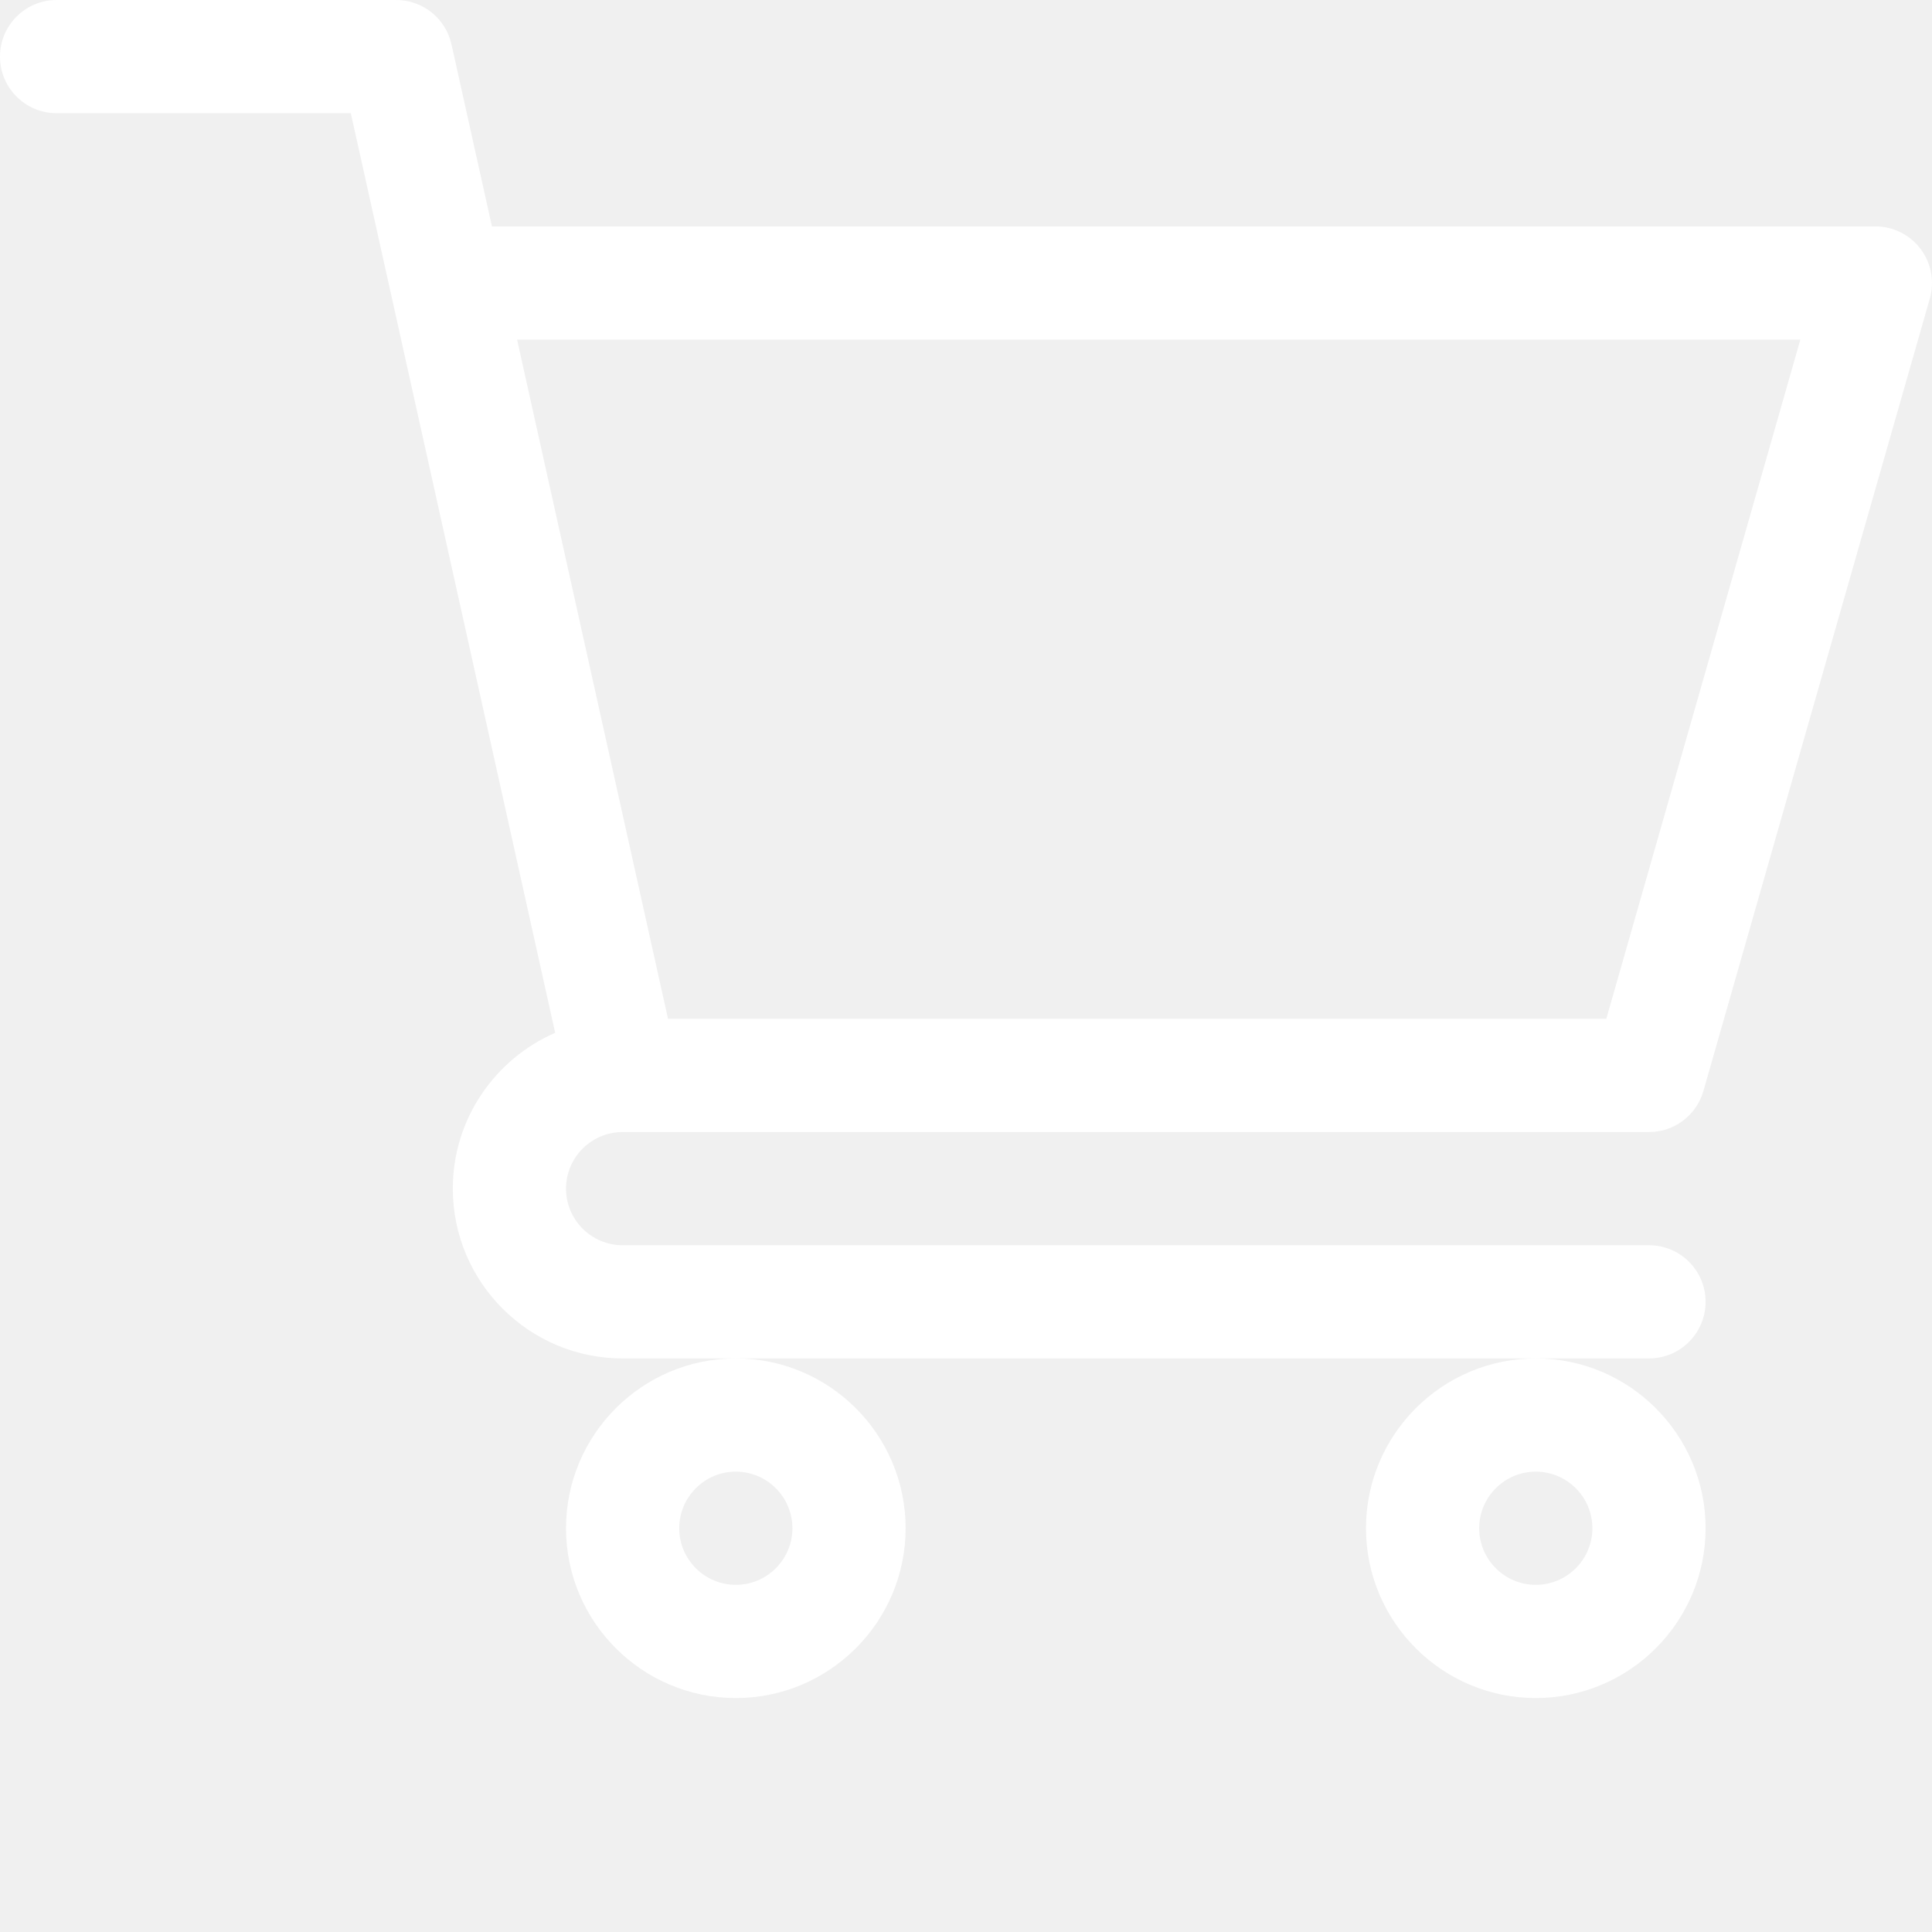
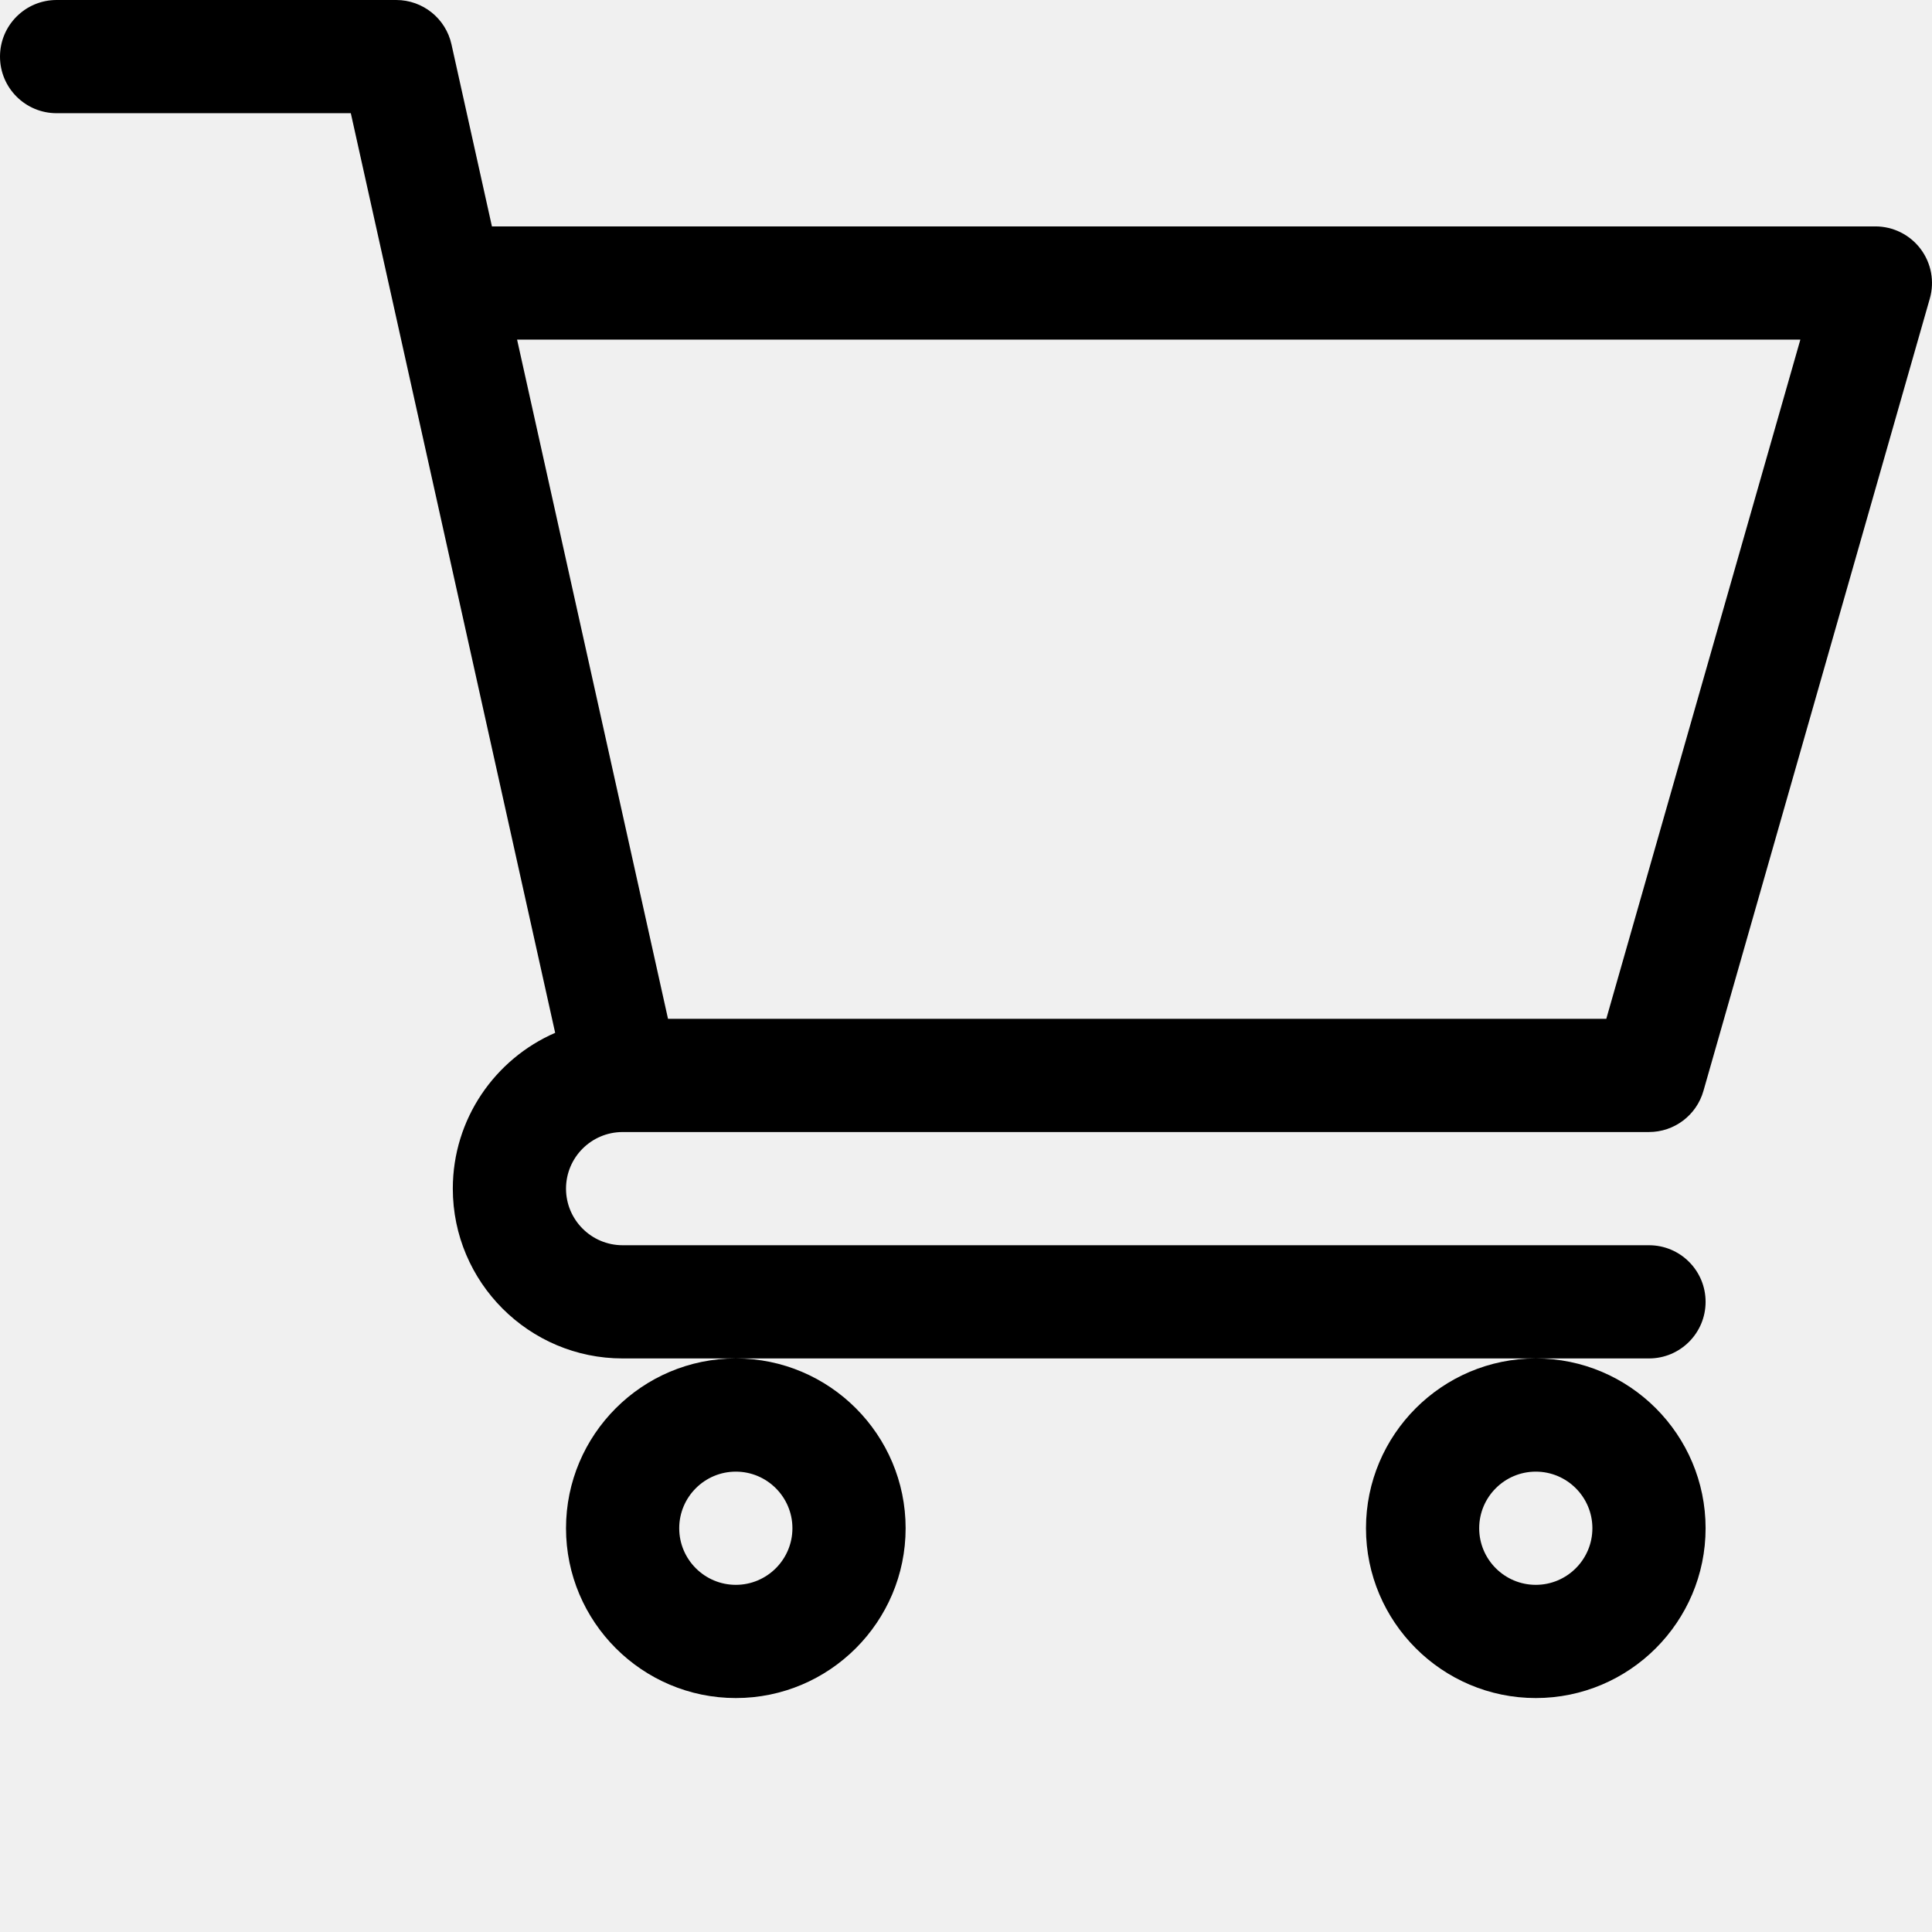
<svg xmlns="http://www.w3.org/2000/svg" version="1.1" width="512" height="512" x="0" y="0" viewBox="0 0 512 512" style="enable-background:new 0 0 512 512" xml:space="preserve">
  <g>
-     <path d="M164.96 300.004h.024c.02 0 .04-.004.059-.004H437a15.003 15.003 0 0 0 14.422-10.879l60-210a15.003 15.003 0 0 0-2.445-13.152A15.006 15.006 0 0 0 497 60H130.367l-10.722-48.254A15.003 15.003 0 0 0 105 0H15C6.715 0 0 6.715 0 15s6.715 15 15 15h77.969c1.898 8.55 51.312 230.918 54.156 243.71C131.184 280.64 120 296.536 120 315c0 24.812 20.188 45 45 45h272c8.285 0 15-6.715 15-15s-6.715-15-15-15H165c-8.27 0-15-6.73-15-15 0-8.258 6.707-14.977 14.96-14.996zM477.114 90l-51.43 180H177.032l-40-180zM150 405c0 24.813 20.188 45 45 45s45-20.188 45-45-20.188-45-45-45-45 20.188-45 45zm45-15c8.27 0 15 6.73 15 15s-6.73 15-15 15-15-6.73-15-15 6.73-15 15-15zM362 405c0 24.813 20.188 45 45 45s45-20.188 45-45-20.188-45-45-45-45 20.188-45 45zm45-15c8.27 0 15 6.73 15 15s-6.73 15-15 15-15-6.73-15-15 6.73-15 15-15zm0 0" fill="#ffffff" data-original="#000000" />
+     <path d="M164.96 300.004h.024c.02 0 .04-.004.059-.004H437a15.003 15.003 0 0 0 14.422-10.879l60-210a15.003 15.003 0 0 0-2.445-13.152A15.006 15.006 0 0 0 497 60H130.367l-10.722-48.254A15.003 15.003 0 0 0 105 0H15C6.715 0 0 6.715 0 15s6.715 15 15 15h77.969c1.898 8.55 51.312 230.918 54.156 243.71C131.184 280.64 120 296.536 120 315c0 24.812 20.188 45 45 45h272c8.285 0 15-6.715 15-15s-6.715-15-15-15H165c-8.27 0-15-6.73-15-15 0-8.258 6.707-14.977 14.96-14.996zM477.114 90l-51.43 180H177.032l-40-180zM150 405c0 24.813 20.188 45 45 45s45-20.188 45-45-20.188-45-45-45-45 20.188-45 45zm45-15c8.27 0 15 6.73 15 15s-6.73 15-15 15-15-6.73-15-15 6.73-15 15-15zM362 405c0 24.813 20.188 45 45 45s45-20.188 45-45-20.188-45-45-45-45 20.188-45 45zm45-15c8.27 0 15 6.73 15 15s-6.73 15-15 15-15-6.73-15-15 6.73-15 15-15zm0 0" fill="#000000" data-original="#000000" />
  </g>
</svg>
